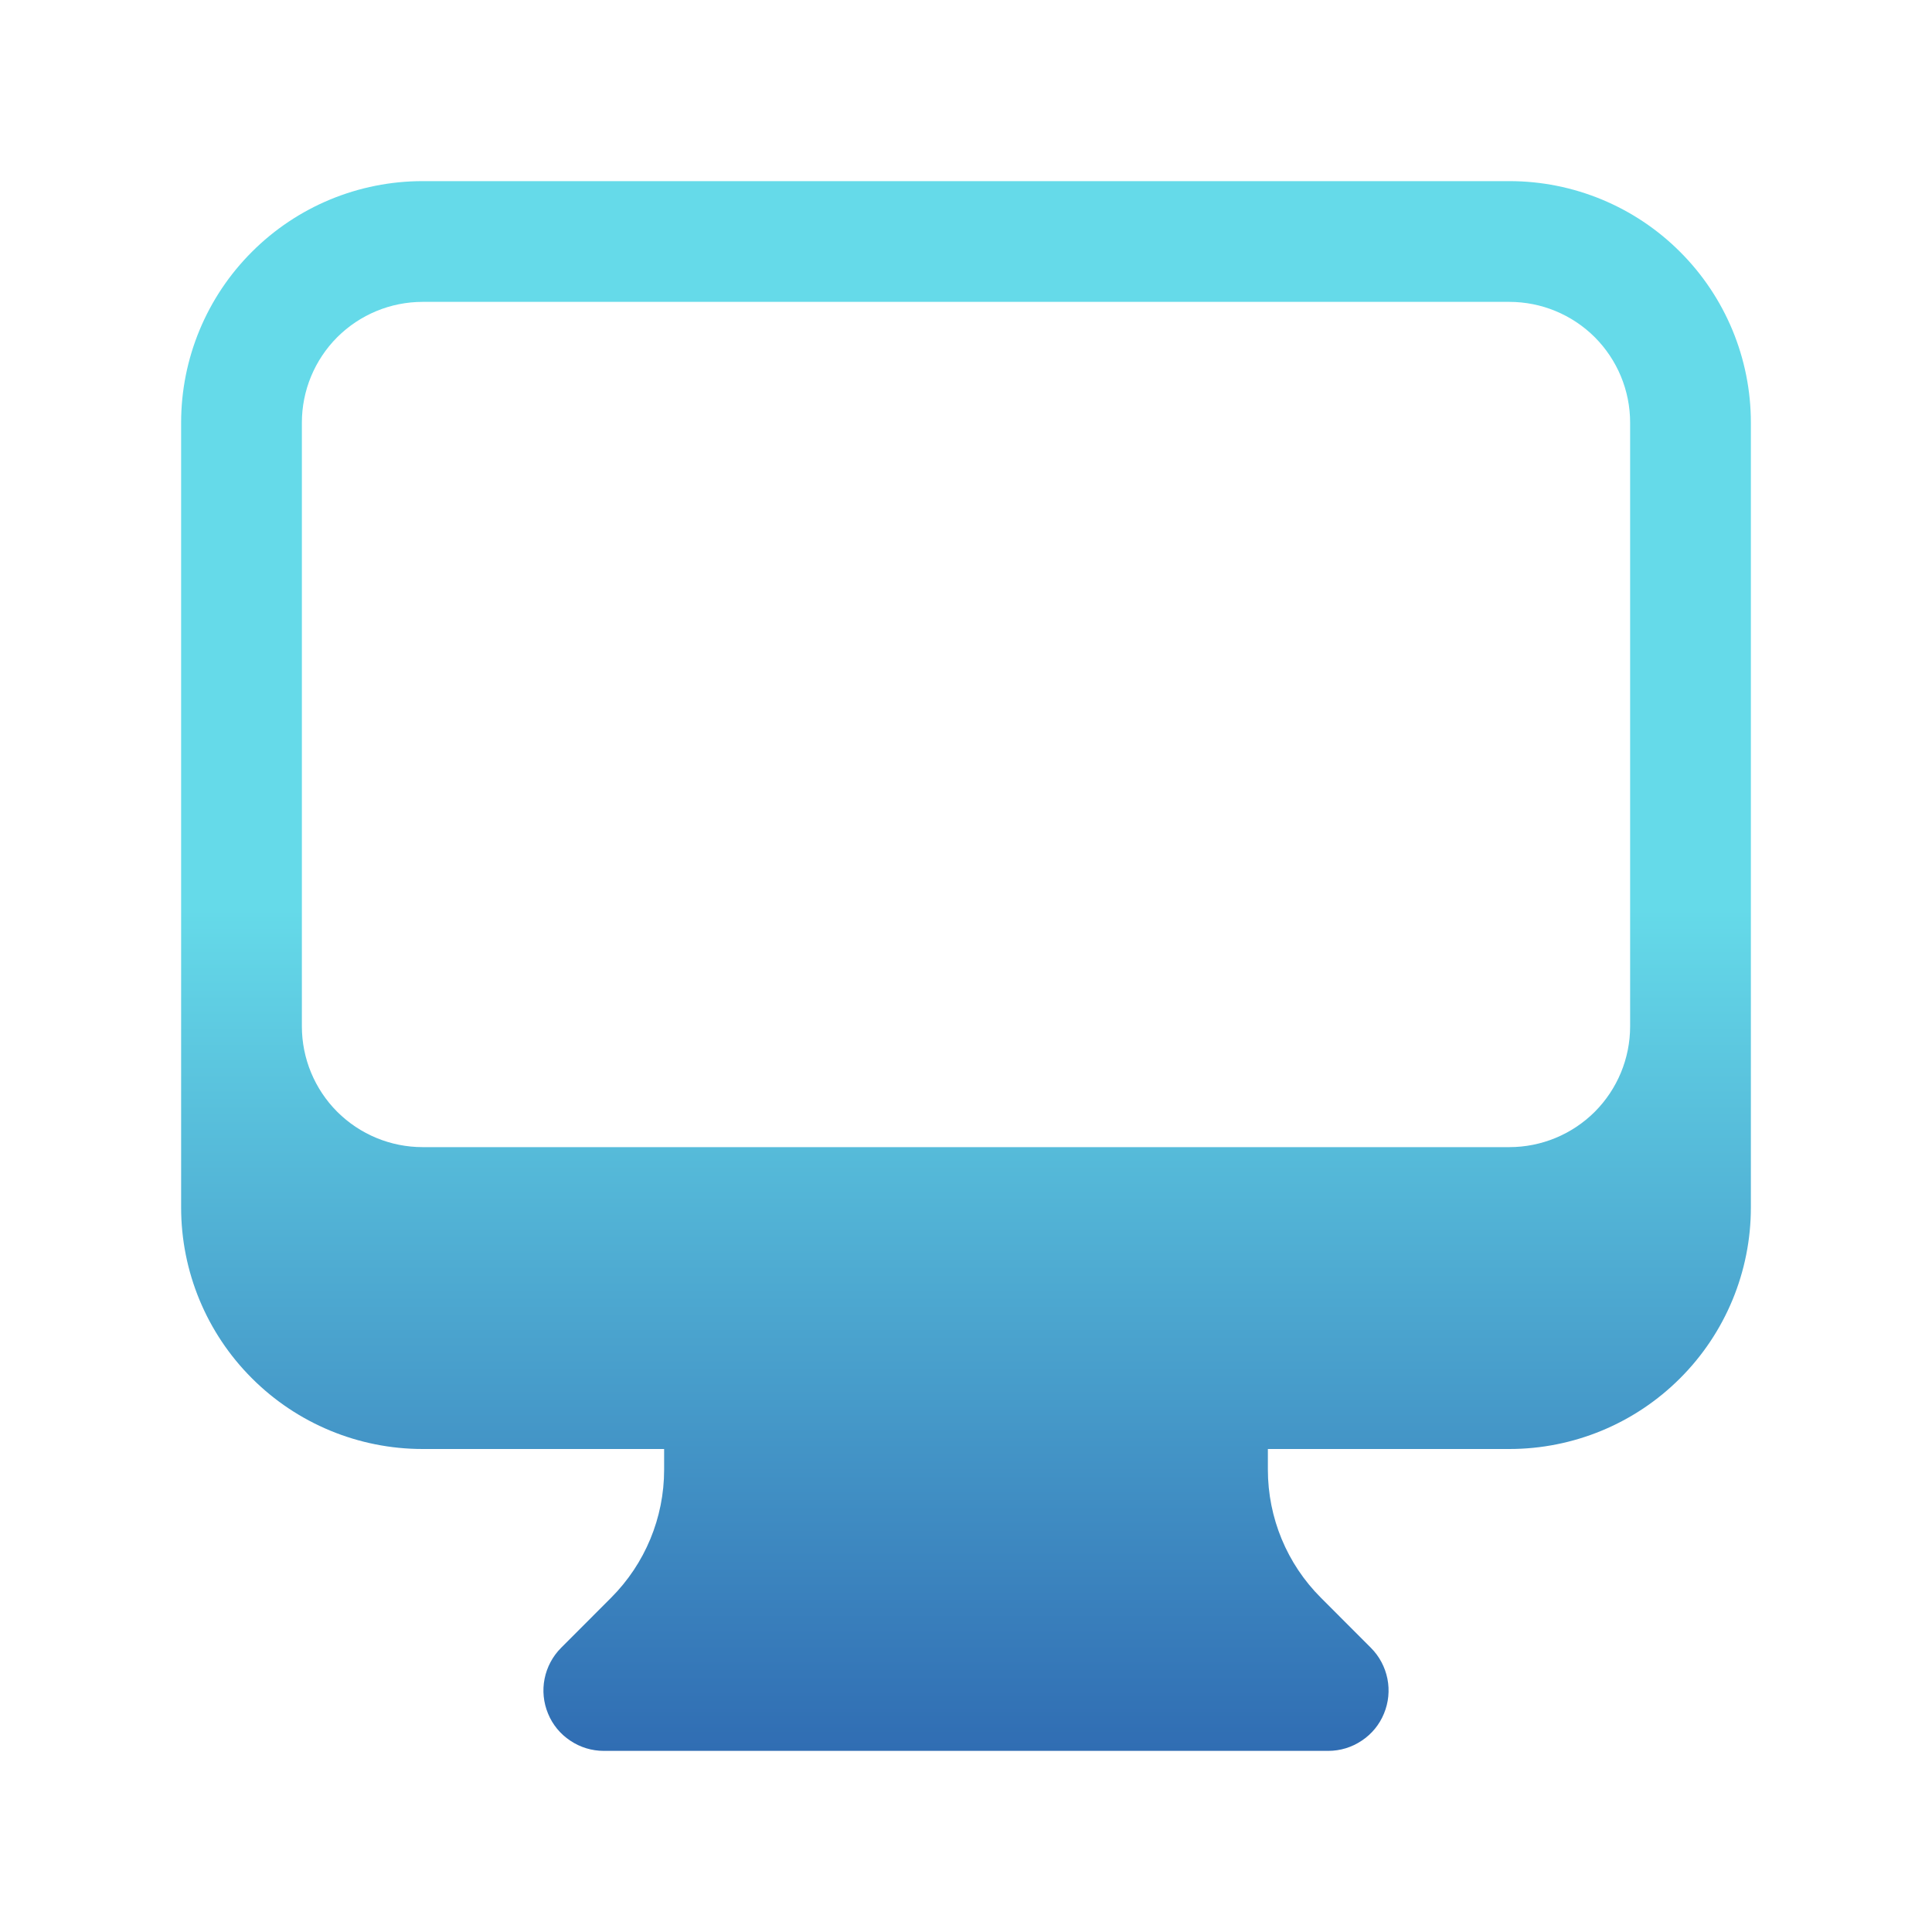
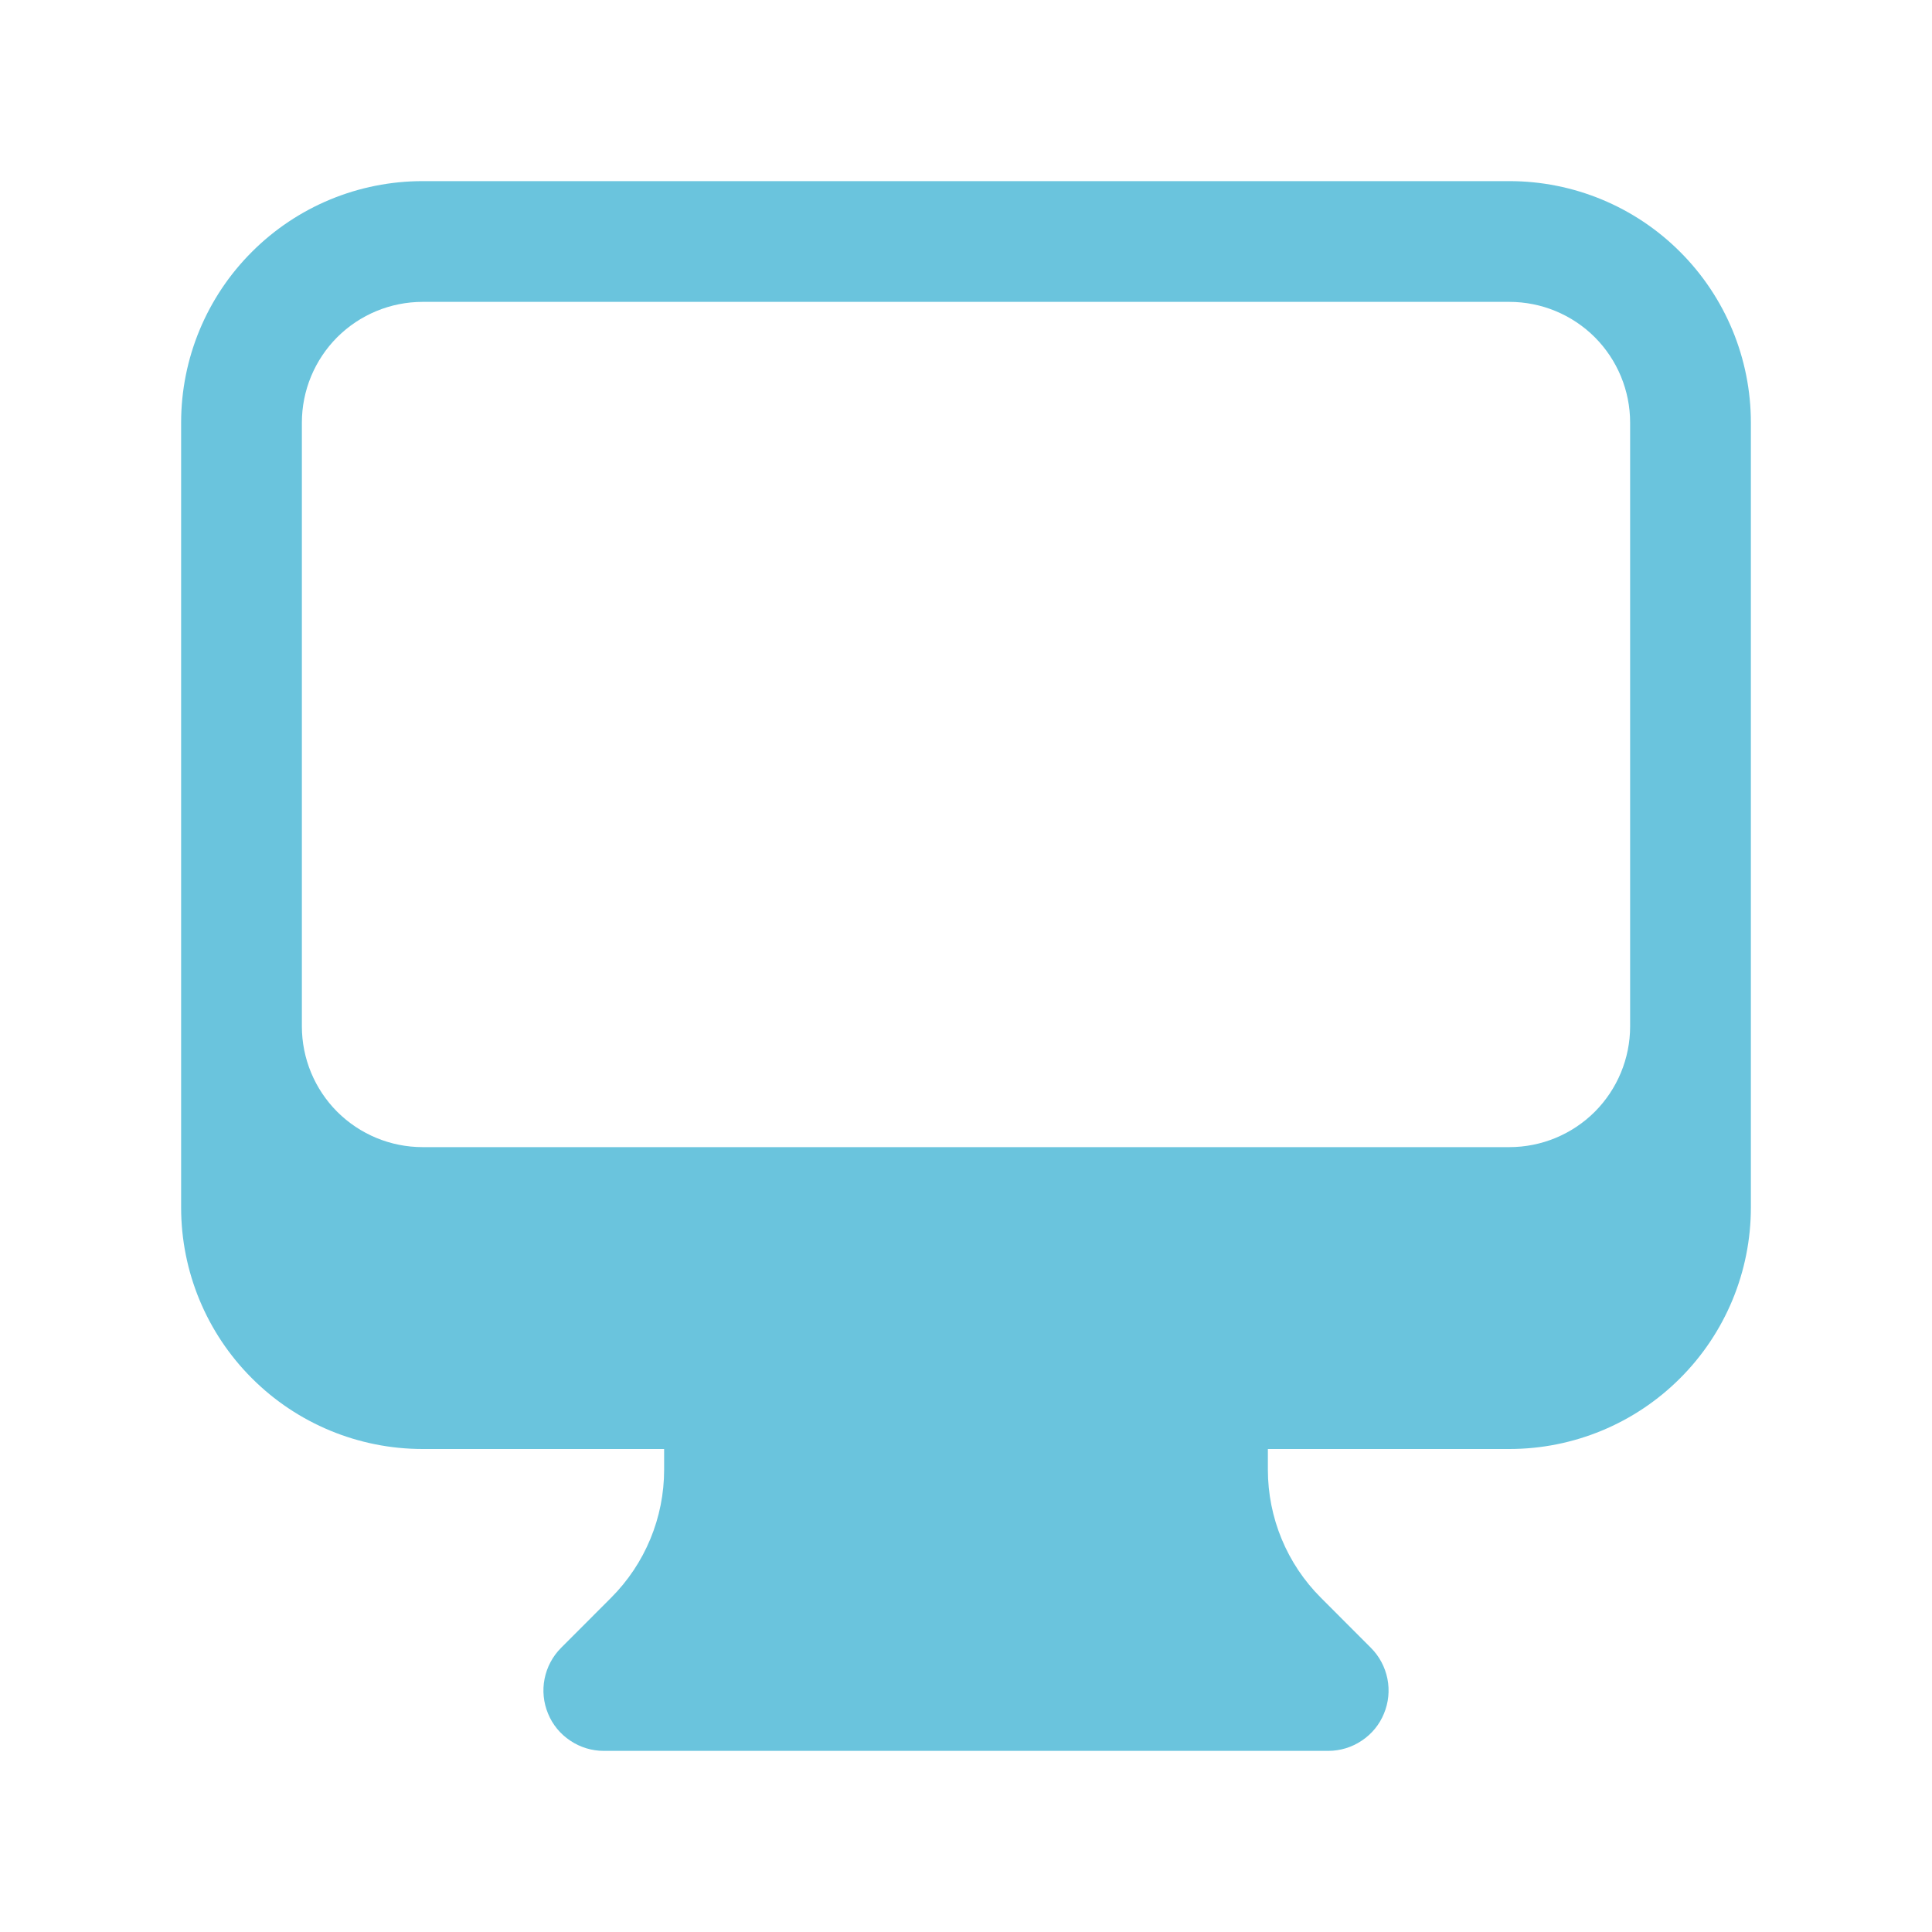
<svg xmlns="http://www.w3.org/2000/svg" width="24" height="24" viewBox="0 0 24 24" fill="none">
-   <path fill-rule="evenodd" clip-rule="evenodd" d="M2.25 5.25C2.25 4.454 2.566 3.691 3.129 3.129C3.691 2.566 4.454 2.25 5.25 2.25H18.75C19.546 2.25 20.309 2.566 20.871 3.129C21.434 3.691 21.75 4.454 21.75 5.25V15C21.75 15.796 21.434 16.559 20.871 17.121C20.309 17.684 19.546 18 18.75 18H15.75V18.257C15.75 18.854 15.987 19.427 16.409 19.848L17.03 20.47C17.135 20.575 17.206 20.709 17.235 20.854C17.264 20.999 17.249 21.15 17.192 21.287C17.136 21.424 17.04 21.541 16.916 21.623C16.793 21.706 16.648 21.75 16.5 21.75H7.5C7.352 21.75 7.207 21.706 7.084 21.623C6.96 21.541 6.864 21.424 6.808 21.287C6.751 21.15 6.736 20.999 6.765 20.854C6.794 20.709 6.865 20.575 6.97 20.47L7.591 19.848C8.013 19.426 8.25 18.854 8.25 18.258V18H5.25C4.454 18 3.691 17.684 3.129 17.121C2.566 16.559 2.25 15.796 2.25 15V5.25ZM3.75 5.25V12.75C3.75 13.148 3.908 13.529 4.189 13.811C4.471 14.092 4.852 14.25 5.25 14.25H18.75C19.148 14.25 19.529 14.092 19.811 13.811C20.092 13.529 20.25 13.148 20.25 12.75V5.25C20.25 4.852 20.092 4.471 19.811 4.189C19.529 3.908 19.148 3.75 18.75 3.75H5.25C4.852 3.75 4.471 3.908 4.189 4.189C3.908 4.471 3.75 4.852 3.75 5.25Z" fill="url(#paint0_linear_42_14)" />
-   <defs>
-     <linearGradient id="paint0_linear_42_14" x1="12" y1="2.25" x2="12" y2="21.75" gradientUnits="userSpaceOnUse">
-       <stop offset="0.464" stop-color="#65DAE9" />
-       <stop offset="1" stop-color="#306DB3" />
-     </linearGradient>
-   </defs>
+   <path fill-rule="evenodd" clip-rule="evenodd" d="M2.25 5.25C2.25 4.454 2.566 3.691 3.129 3.129C3.691 2.566 4.454 2.25 5.25 2.25H18.75C19.546 2.25 20.309 2.566 20.871 3.129C21.434 3.691 21.75 4.454 21.75 5.25V15C21.75 15.796 21.434 16.559 20.871 17.121C20.309 17.684 19.546 18 18.75 18H15.75V18.257C15.75 18.854 15.987 19.427 16.409 19.848L17.03 20.47C17.135 20.575 17.206 20.709 17.235 20.854C17.264 20.999 17.249 21.15 17.192 21.287C17.136 21.424 17.04 21.541 16.916 21.623C16.793 21.706 16.648 21.75 16.5 21.75H7.5C7.352 21.75 7.207 21.706 7.084 21.623C6.96 21.541 6.864 21.424 6.808 21.287C6.751 21.15 6.736 20.999 6.765 20.854C6.794 20.709 6.865 20.575 6.97 20.47L7.591 19.848C8.013 19.426 8.25 18.854 8.25 18.258V18H5.25C4.454 18 3.691 17.684 3.129 17.121C2.566 16.559 2.25 15.796 2.25 15V5.25ZM3.75 5.25V12.75C3.75 13.148 3.908 13.529 4.189 13.811C4.471 14.092 4.852 14.25 5.25 14.25H18.75C19.148 14.25 19.529 14.092 19.811 13.811C20.092 13.529 20.25 13.148 20.25 12.75V5.25C20.25 4.852 20.092 4.471 19.811 4.189C19.529 3.908 19.148 3.75 18.75 3.75H5.25C4.852 3.75 4.471 3.908 4.189 4.189C3.908 4.471 3.75 4.852 3.75 5.25Z" fill="#6AC4DD" />
</svg>
